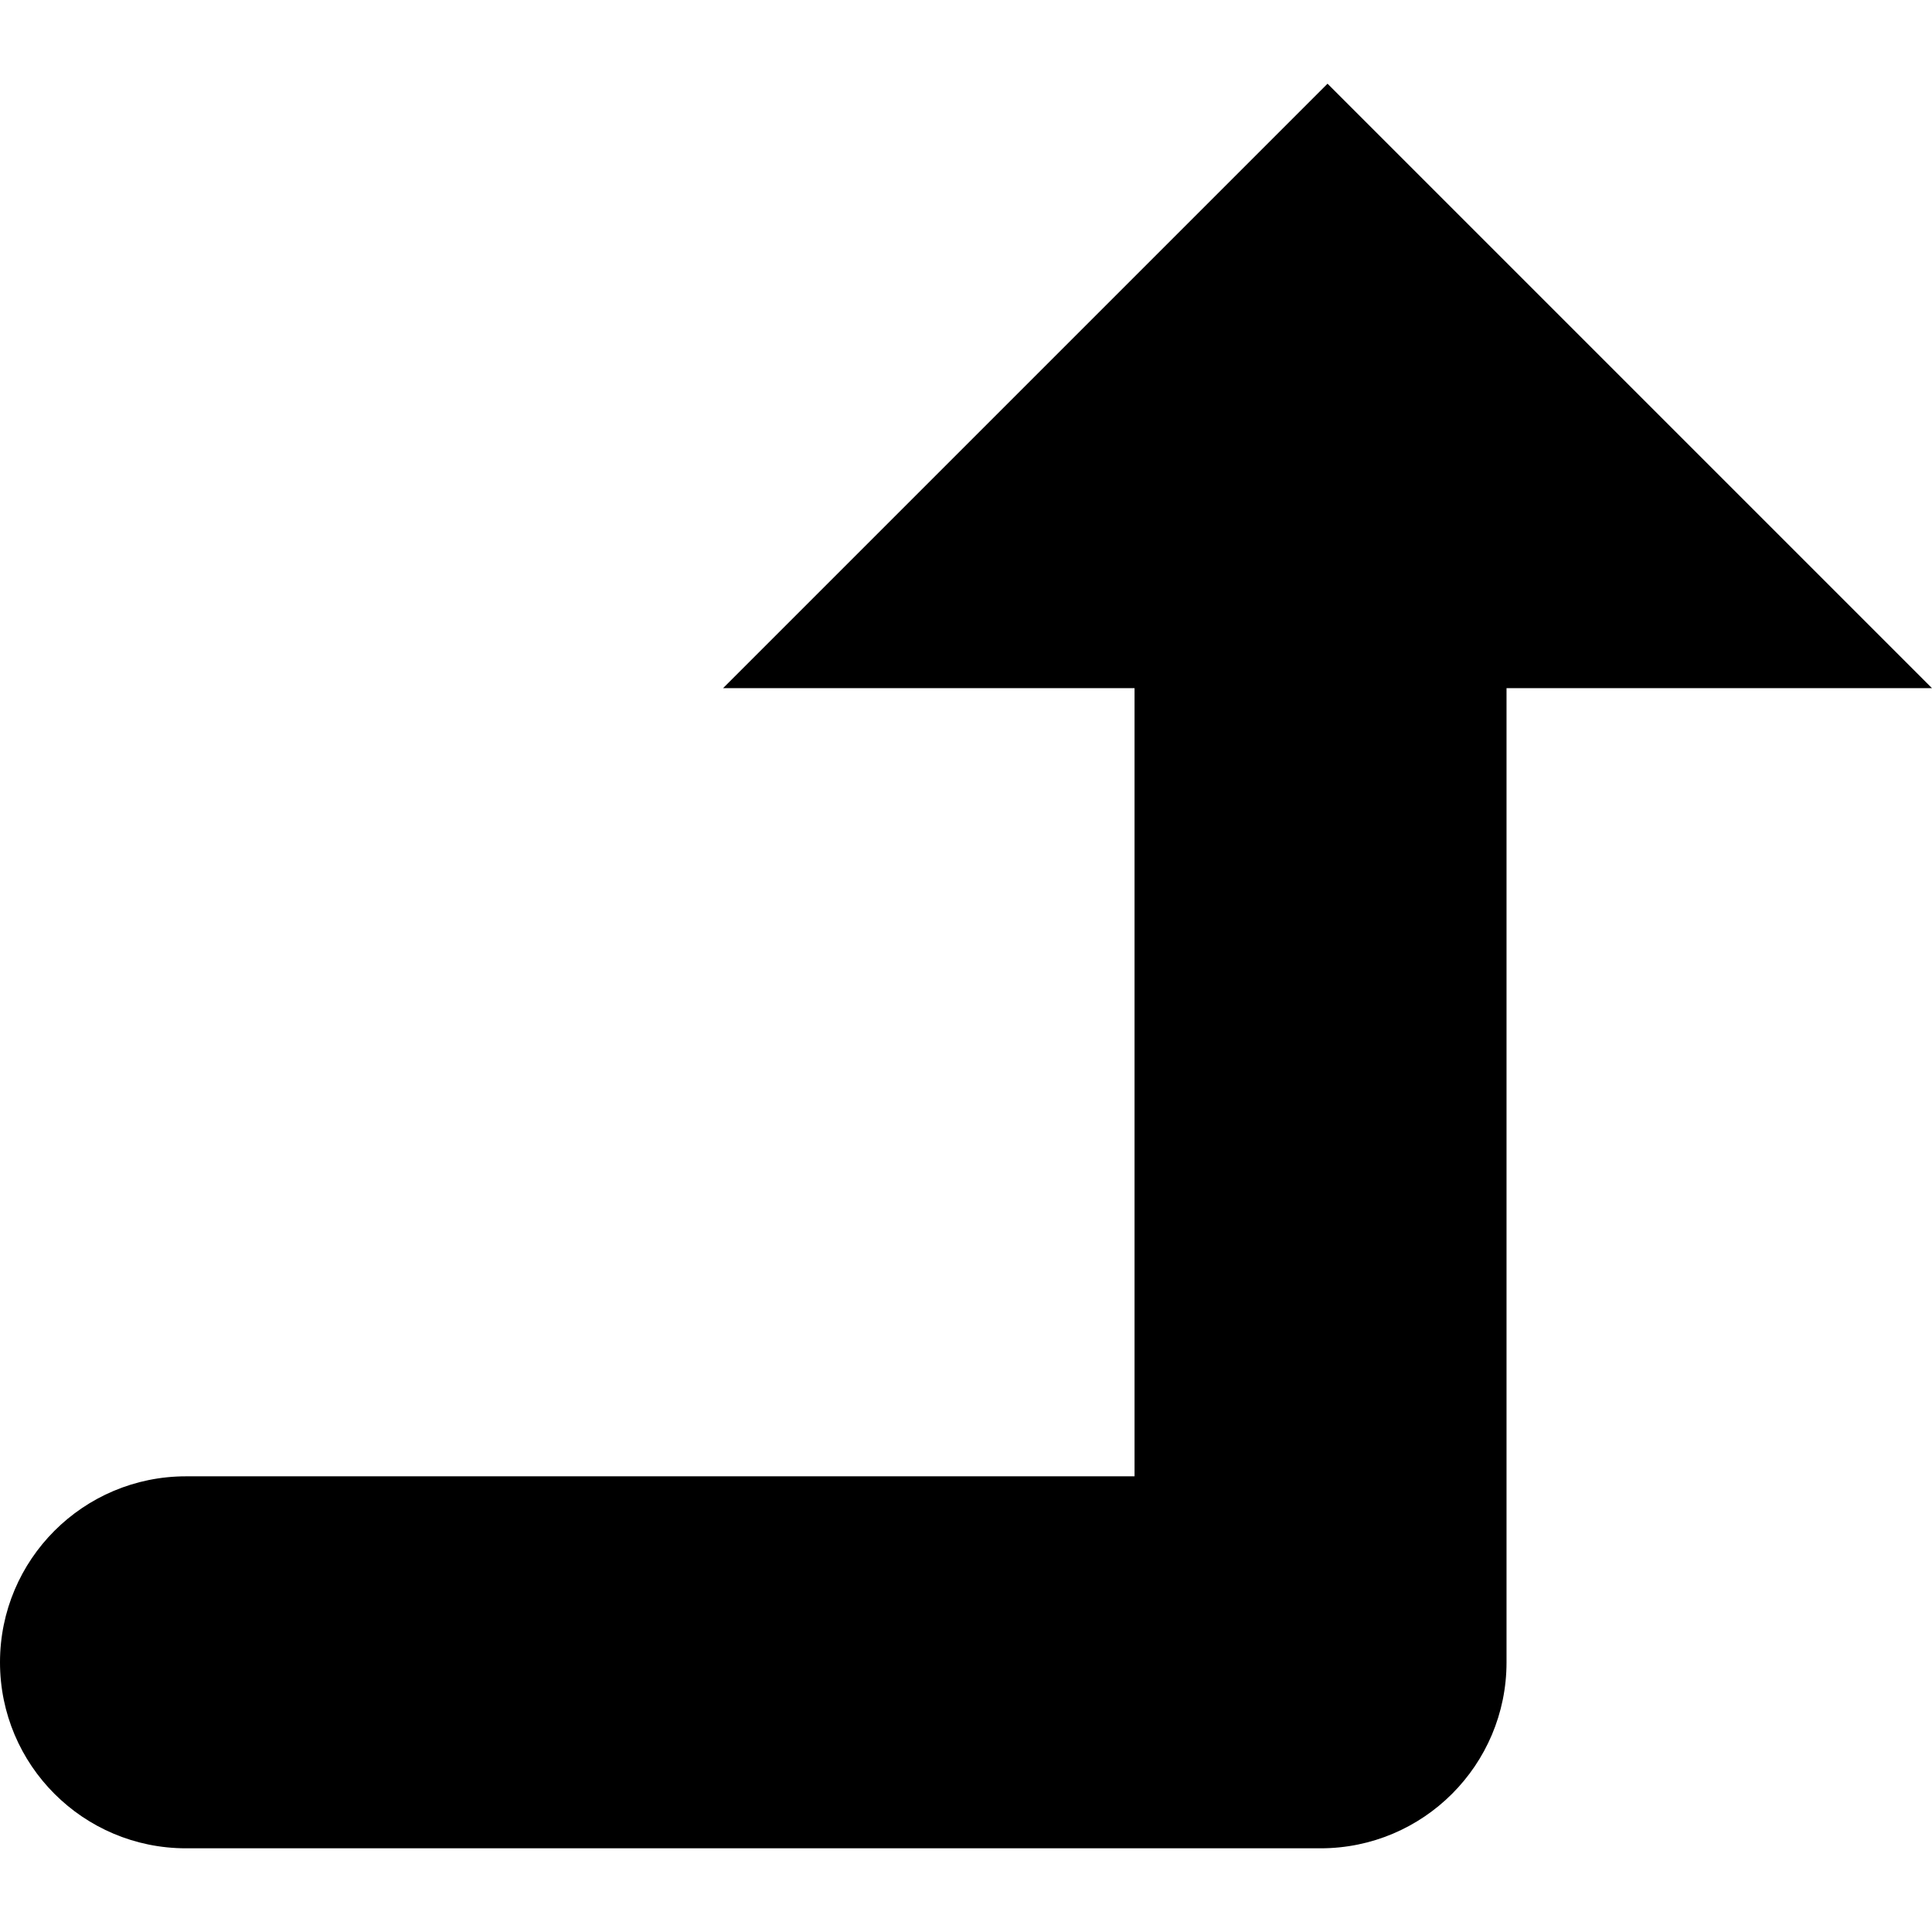
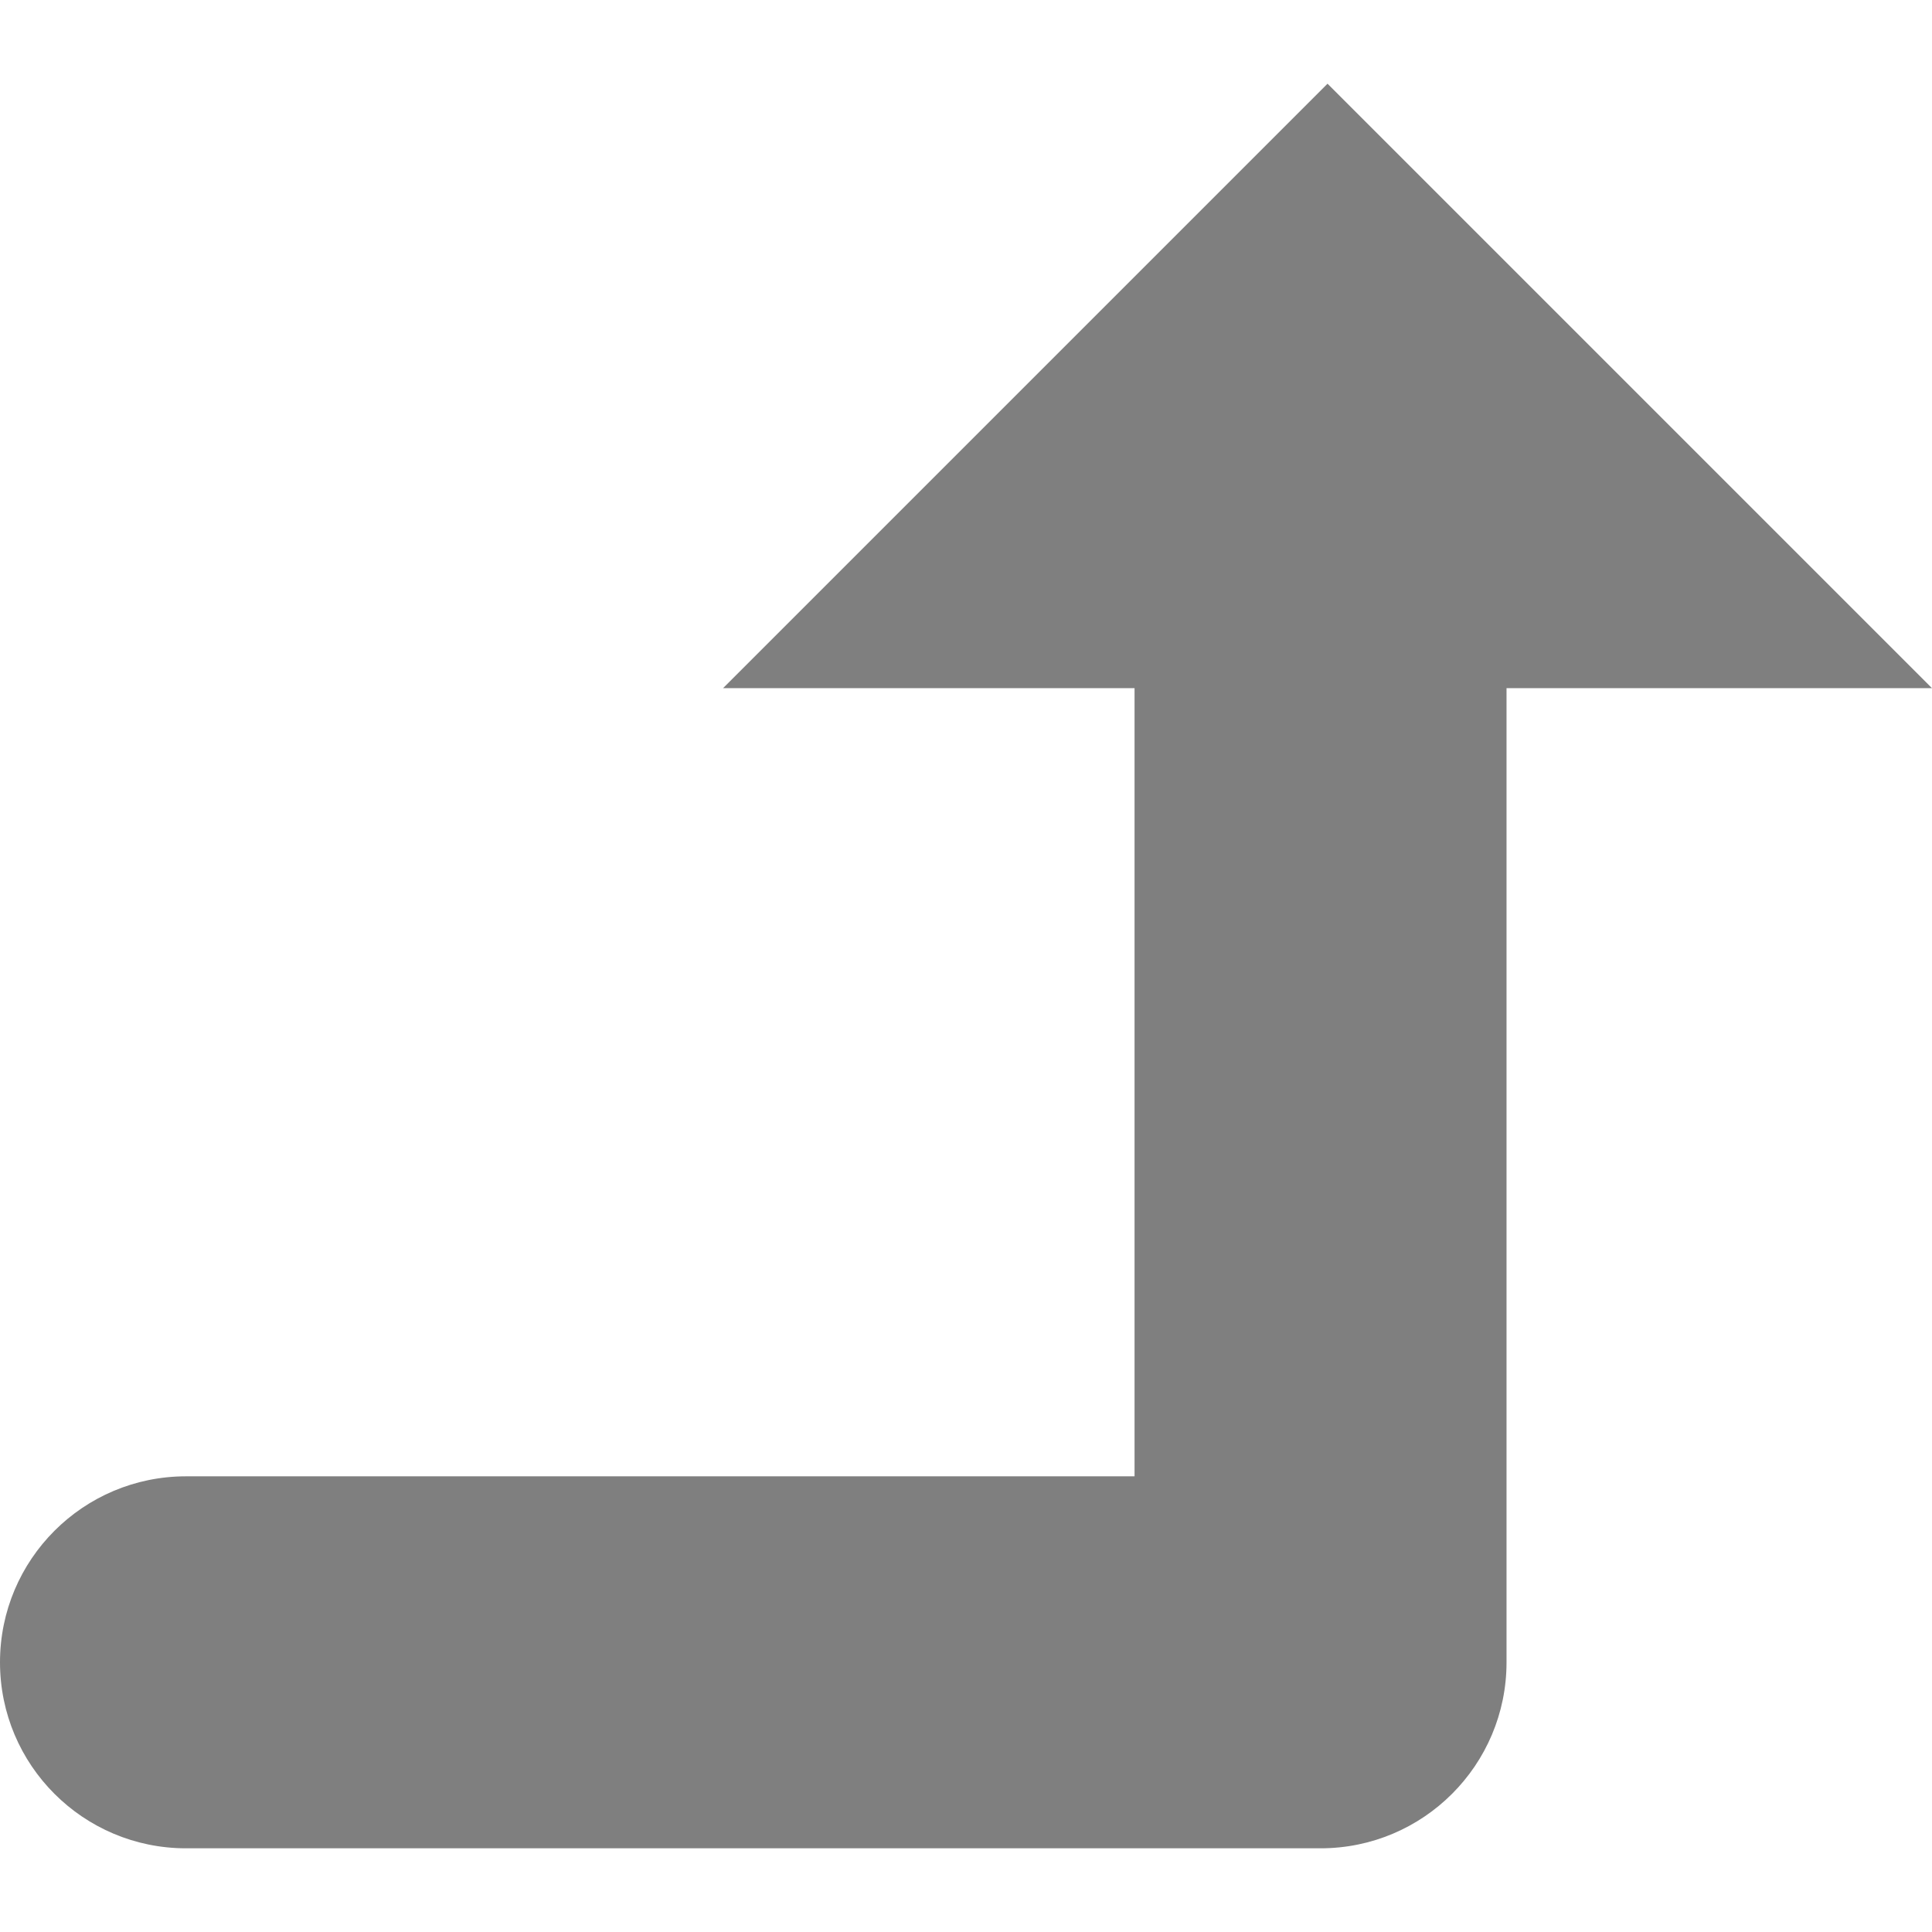
<svg xmlns="http://www.w3.org/2000/svg" version="1.1" id="Capa_1" x="0px" y="0px" width="25.969px" height="25.969px" viewBox="0 0 25.969 25.969" style="enable-background:new 0 0 25.969 25.969;" xml:space="preserve">
  <g>
-     <path d="M20.25,9.25v13.094c0,1.381-1.119,2.5-2.5,2.5H2.5c-1.381,0-2.5-1.119-2.5-2.5s1.119-2.5,2.5-2.5h12.75V9.25H9.719   l8.125-8.125l8.125,8.125H20.25z" />
+     <path d="M20.25,9.25v13.094c0,1.381-1.119,2.5-2.5,2.5H2.5c-1.381,0-2.5-1.119-2.5-2.5s1.119-2.5,2.5-2.5h12.75V9.25H9.719   l8.125-8.125l8.125,8.125H20.25z" fill="#7F7F7F" />
  </g>
  <g>
</g>
  <g>
</g>
  <g>
</g>
  <g>
</g>
  <g>
</g>
  <g>
</g>
  <g>
</g>
  <g>
</g>
  <g>
</g>
  <g>
</g>
  <g>
</g>
  <g>
</g>
  <g>
</g>
  <g>
</g>
  <g>
</g>
</svg>
